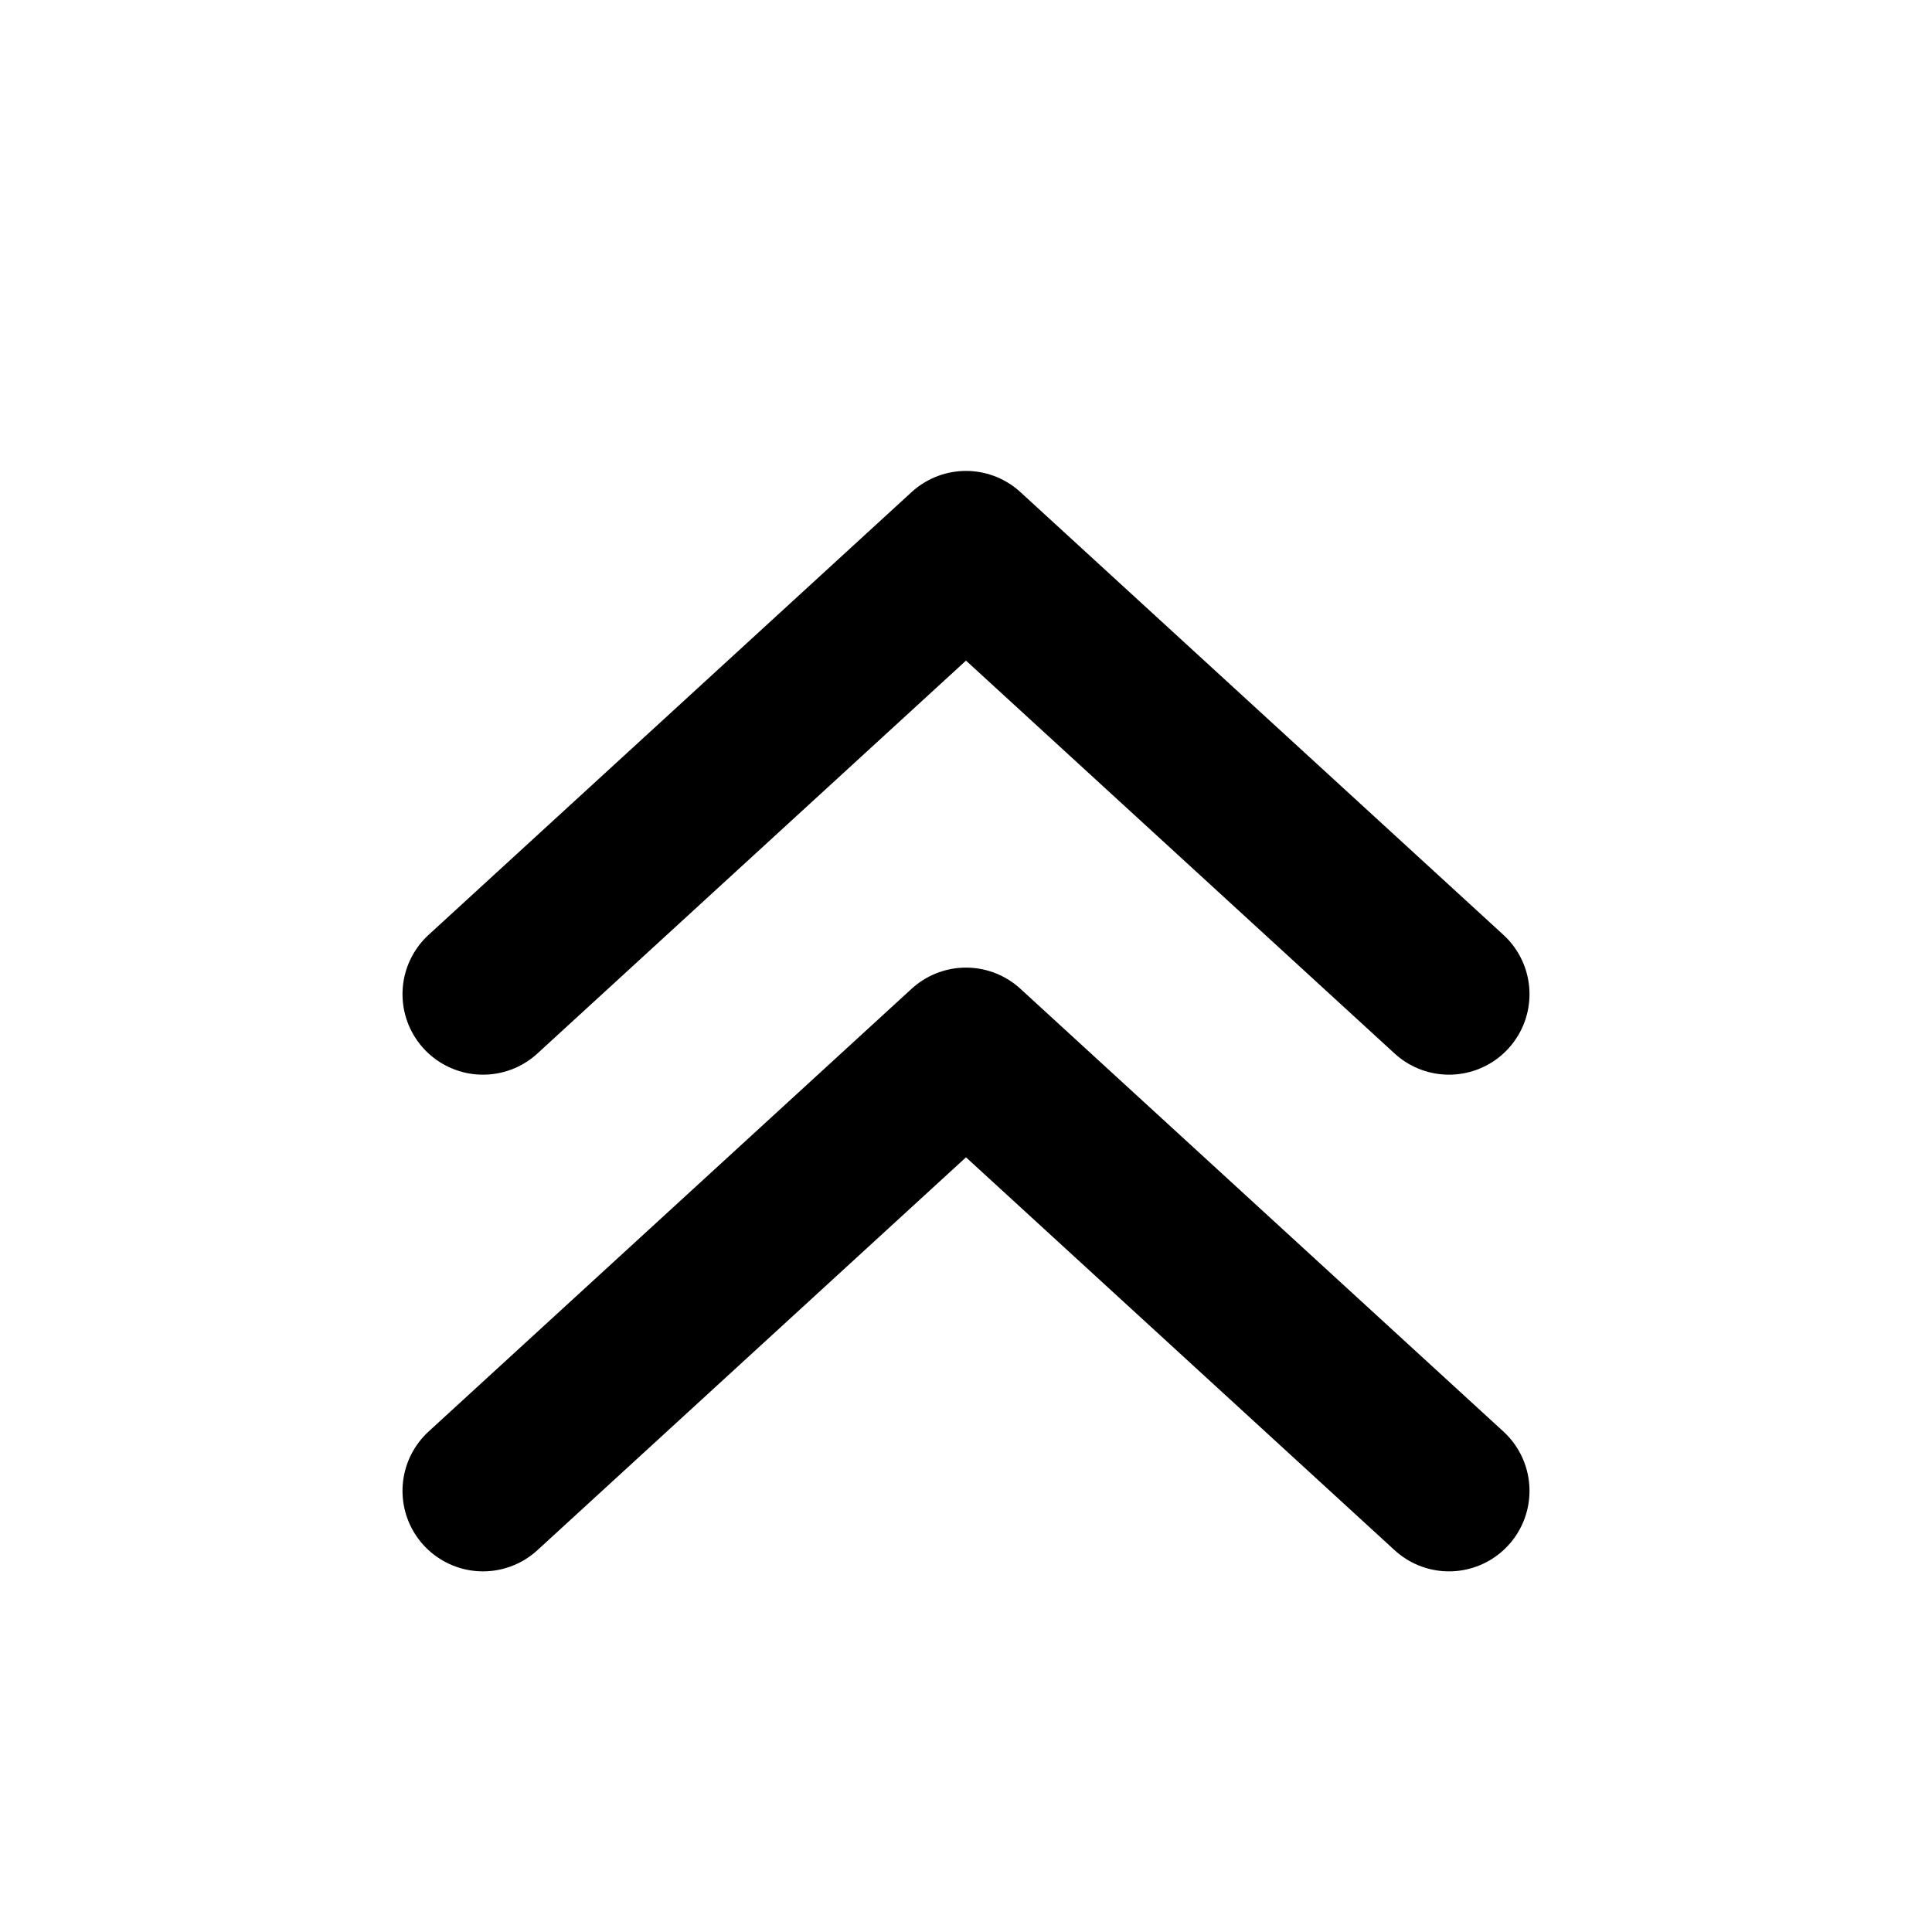
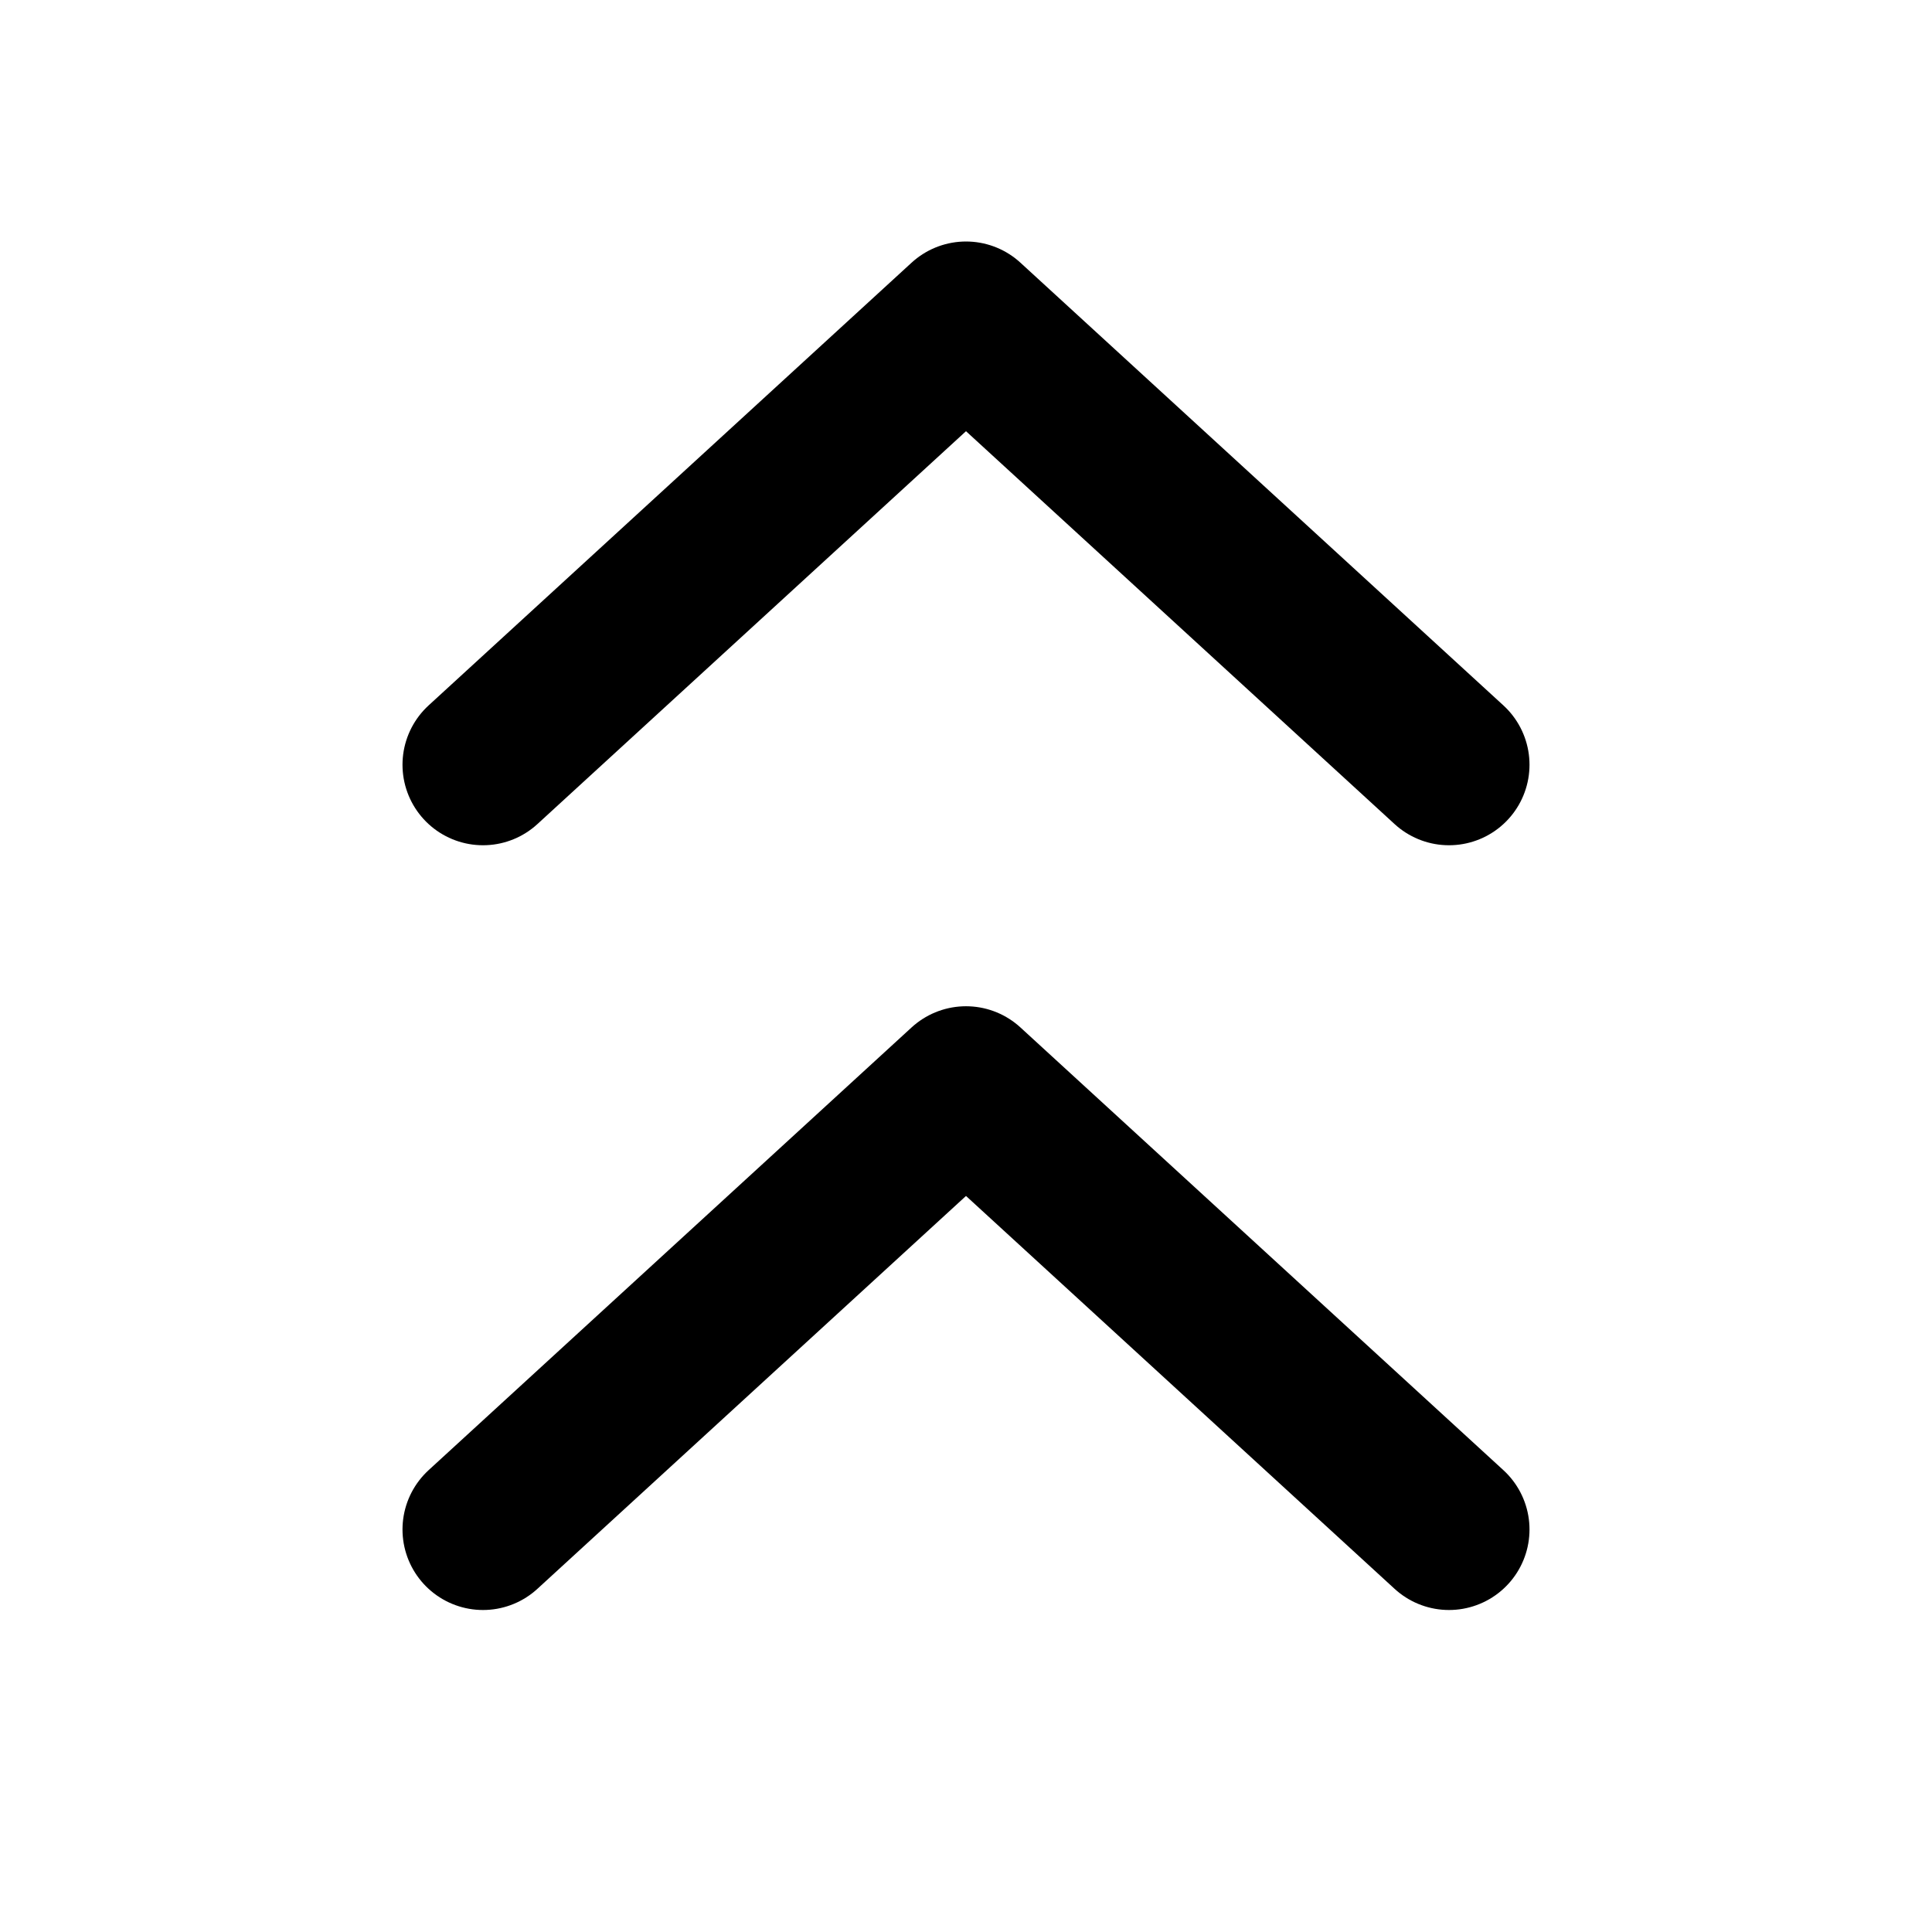
- <svg xmlns="http://www.w3.org/2000/svg" id="Layer_1" version="1.1" viewBox="0 0 24 24">
-   <defs>
-     <style>
-       .st0 {
-         fill: none;
-         stroke: #000;
-         stroke-linecap: round;
-         stroke-linejoin: round;
-         stroke-width: 2px;
-       }
-     </style>
-   </defs>
-   <path class="st0" d="M6,12.35l6-5.5,6,5.5" />
-   <path class="st0" d="M6,18.52l6-5.5,6,5.5" />
+ <svg xmlns="http://www.w3.org/2000/svg" viewBox="0 0 24 24" fill="none" stroke="currentColor" stroke-width="2" stroke-linecap="round" stroke-linejoin="round" aria-hidden="true">
+   <path d="M6 9.5 12 4l6 5.5" />
+   <path d="M6 19 12 13.5 18 19" />
</svg>
